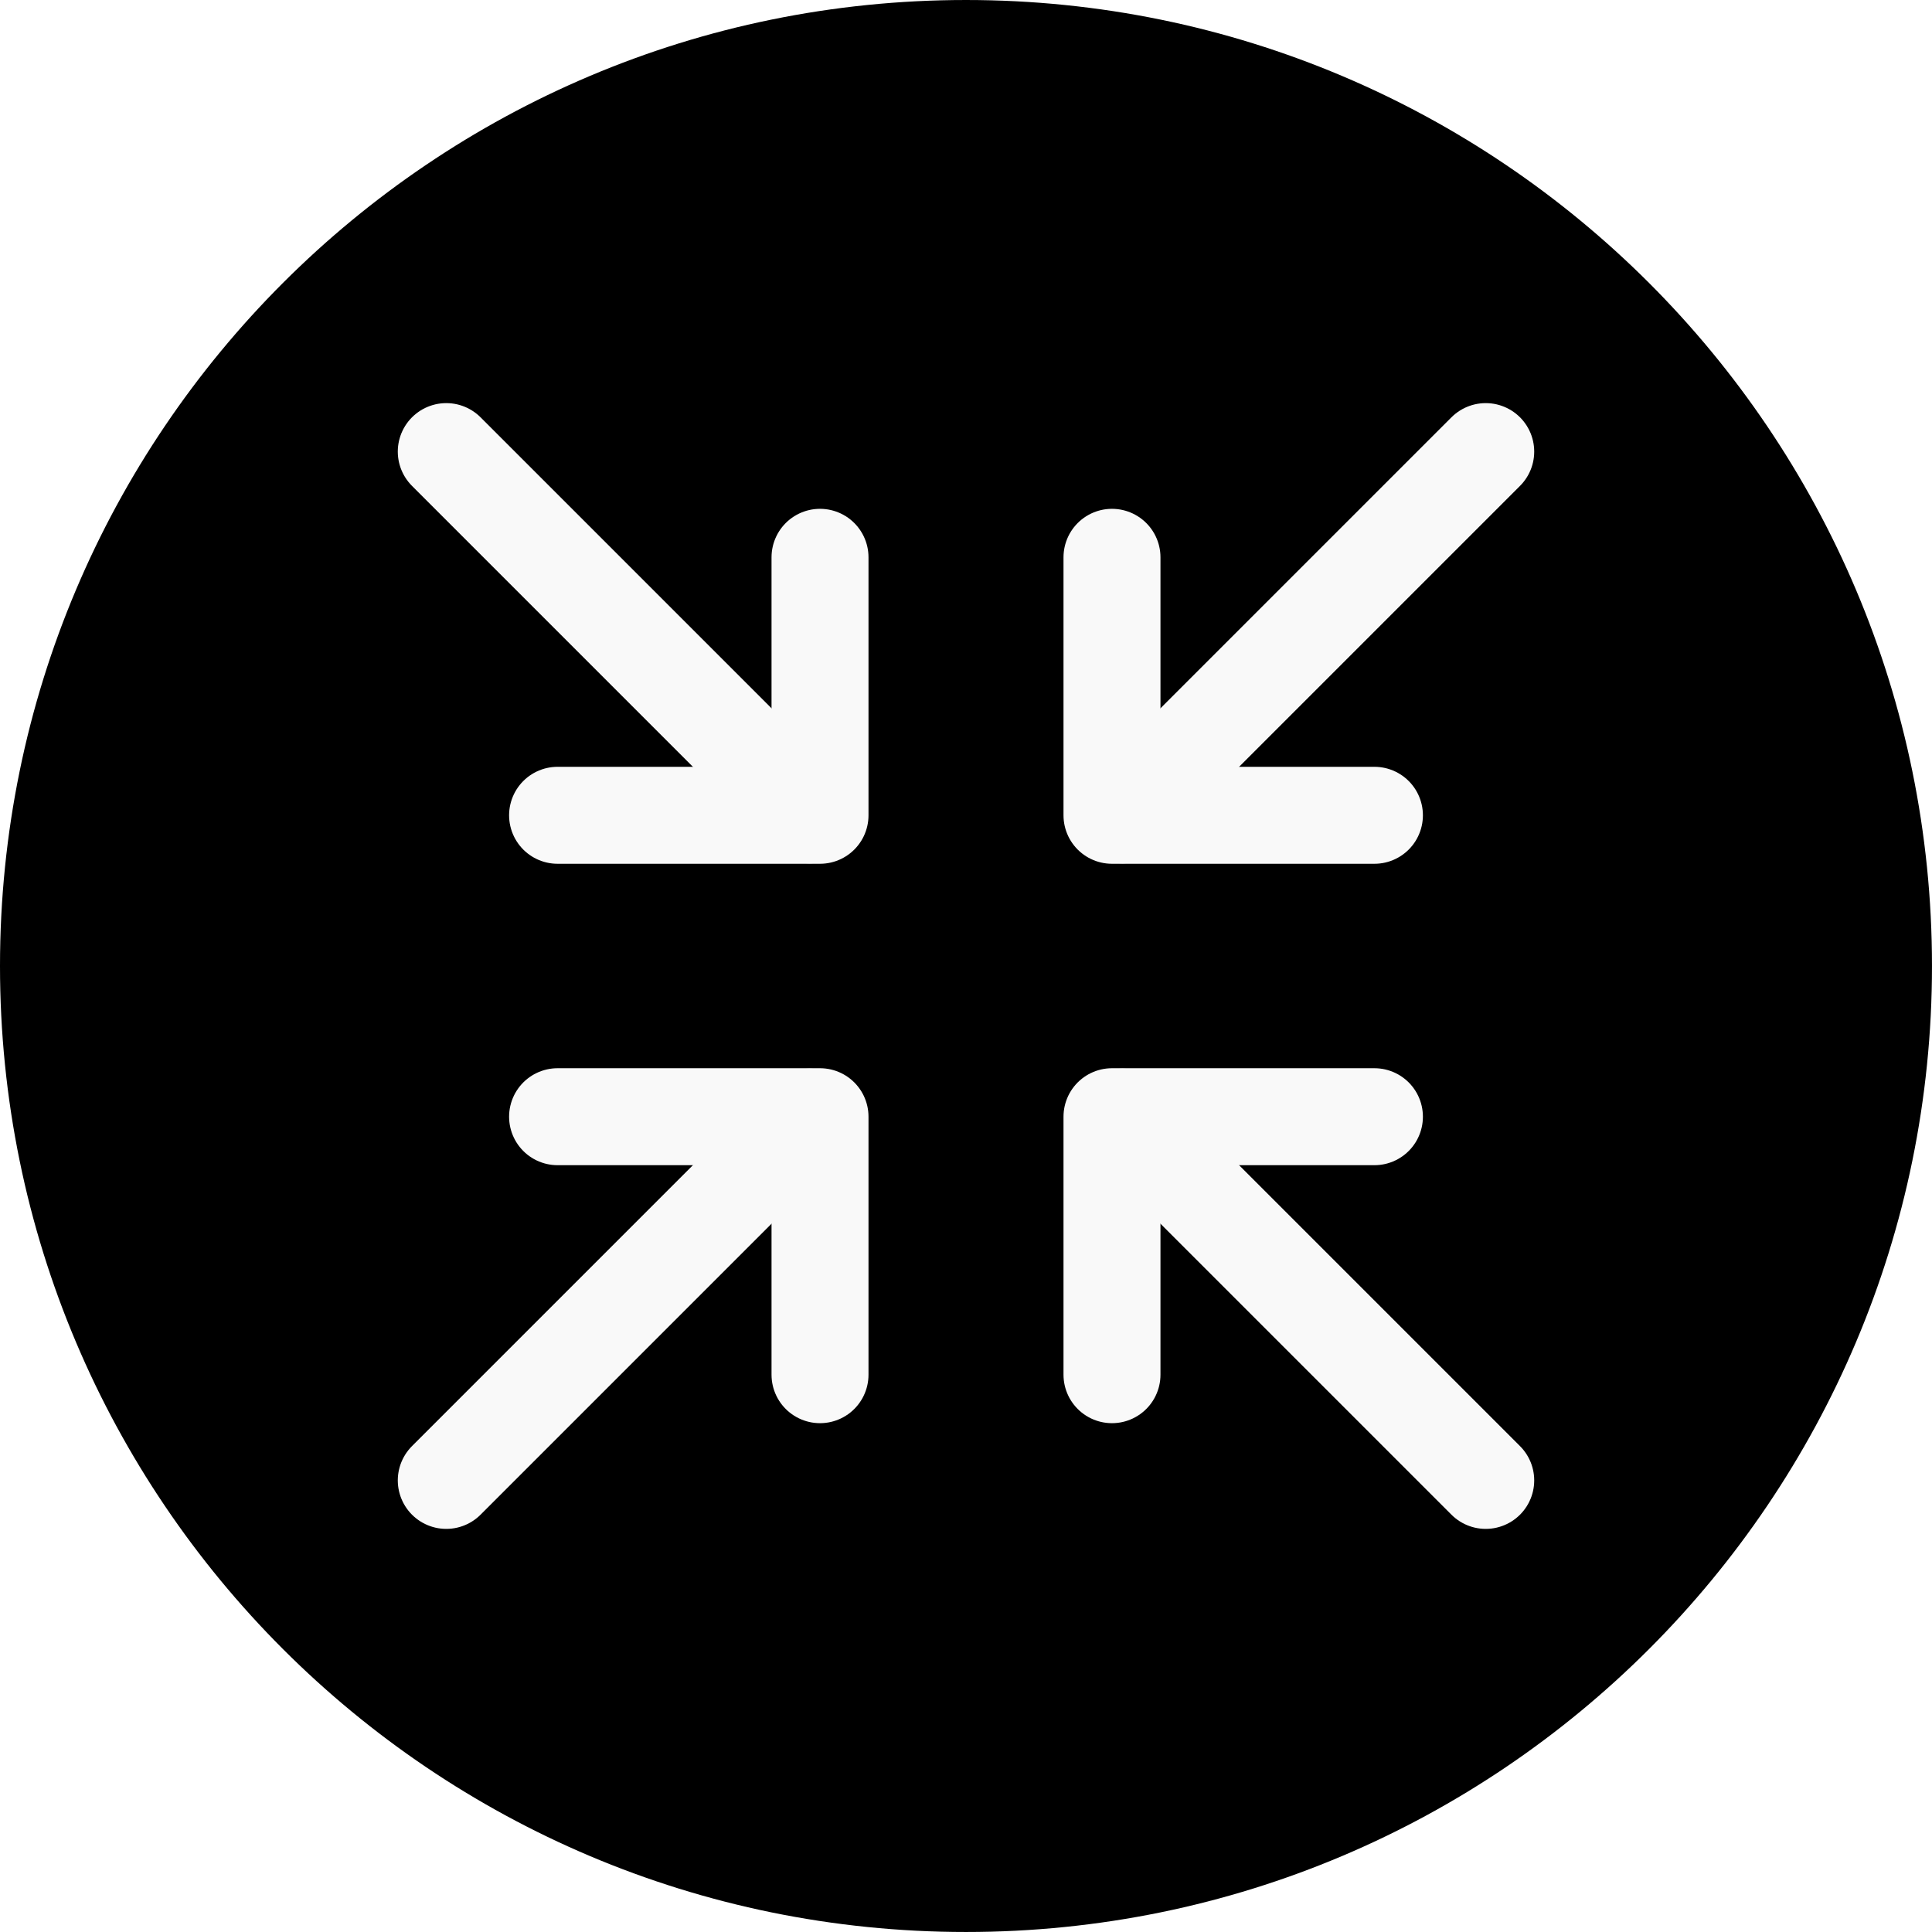
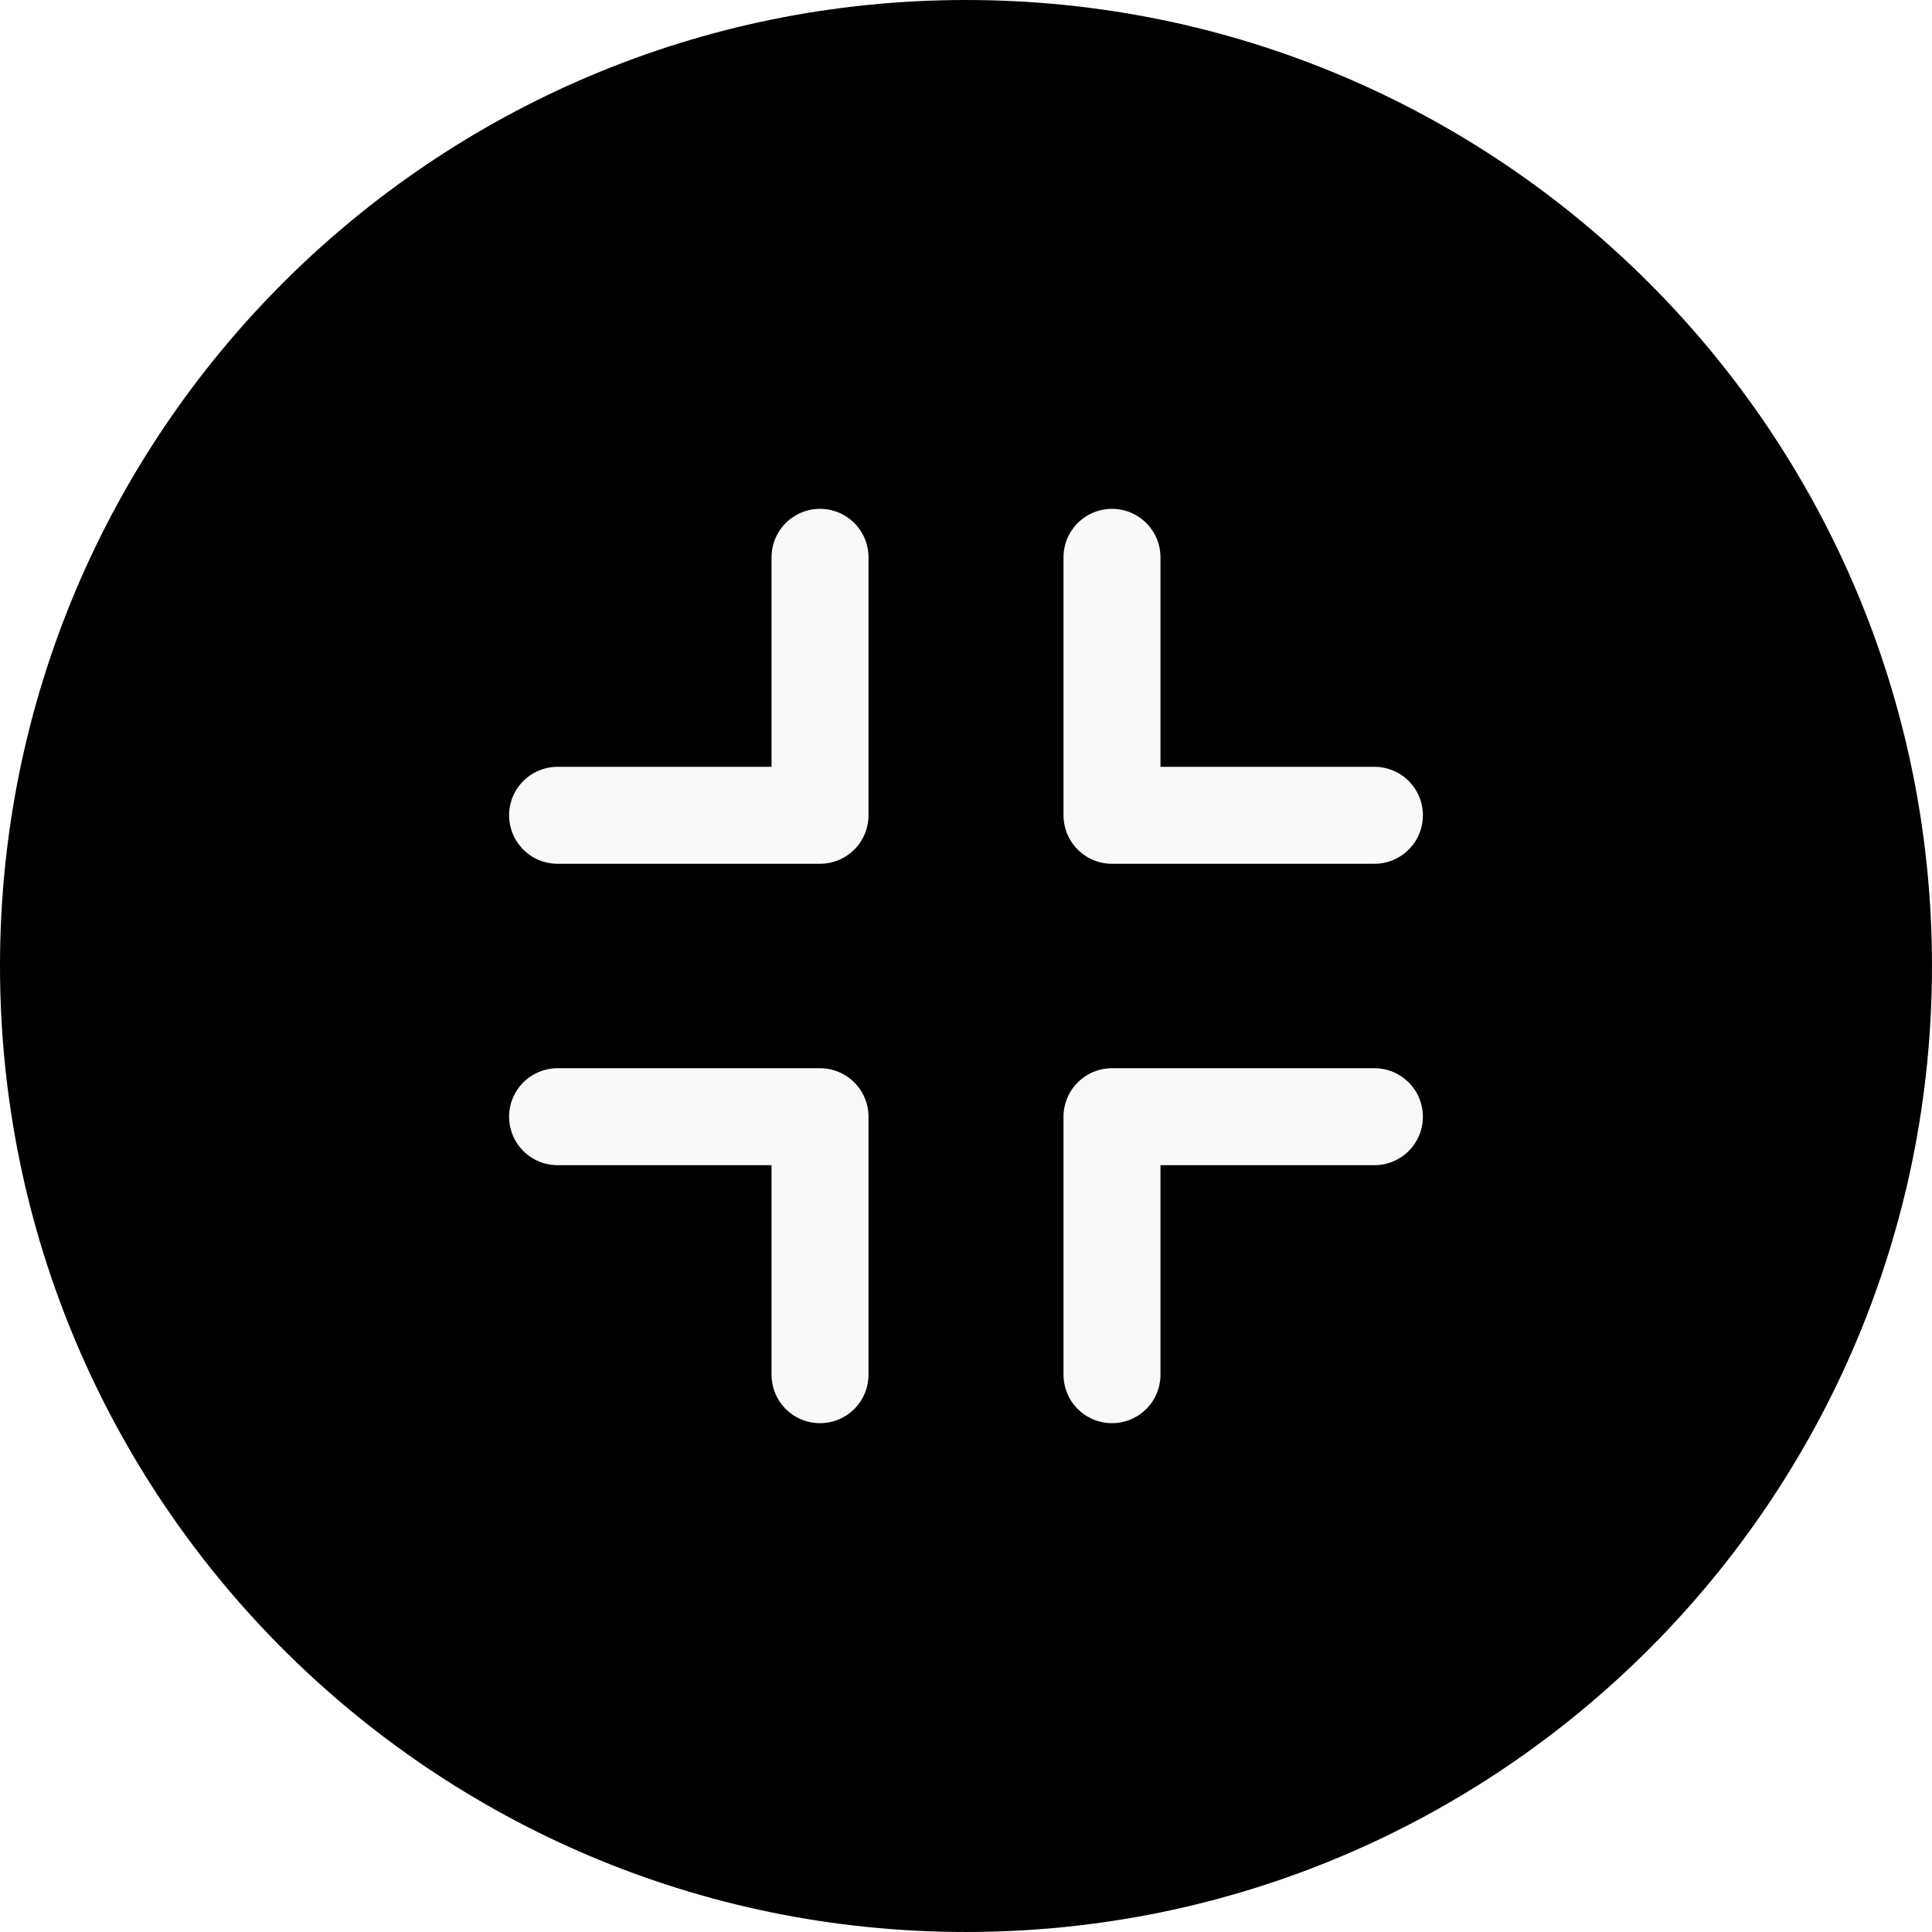
<svg xmlns="http://www.w3.org/2000/svg" width="139.471mm" height="139.471mm" viewBox="0 0 139.471 139.471" version="1.1" id="svg1" xml:space="preserve">
  <defs id="defs1" />
  <g id="layer1" transform="translate(-31.89297,-78.41983)">
    <circle style="fill:#000000;stroke:none;stroke-width:7;stroke-linecap:round;stroke-linejoin:round;stroke-dasharray:none;paint-order:markers stroke fill" id="circle4" cx="101.628" cy="148.155" r="69.735" />
    <g id="g6" transform="translate(53.78328,52.03671)">
-       <path style="fill:#000000;stroke:#f9f9f9;stroke-width:7;stroke-linecap:round;stroke-linejoin:round;stroke-dasharray:none;paint-order:markers stroke fill" d="m 59.139,107.028 26.225,26.225" id="path5" />
      <path style="fill:none;stroke:#f9f9f9;stroke-width:7;stroke-linecap:round;stroke-linejoin:round;stroke-dasharray:none;paint-order:markers stroke fill" d="M 58.384,125.622 V 106.998 H 77.329" id="path6" />
    </g>
    <g id="g8" transform="matrix(-1,0,0,1,149.4736,52.0367)">
-       <path style="fill:#000000;stroke:#f9f9f9;stroke-width:7;stroke-linecap:round;stroke-linejoin:round;stroke-dasharray:none;paint-order:markers stroke fill" d="m 59.139,107.028 26.225,26.225" id="path7" />
      <path style="fill:none;stroke:#f9f9f9;stroke-width:7;stroke-linecap:round;stroke-linejoin:round;stroke-dasharray:none;paint-order:markers stroke fill" d="M 58.384,125.622 V 106.998 H 77.329" id="path8" />
    </g>
    <g id="g10" transform="matrix(1,0,0,-1,53.78327,244.2739)">
-       <path style="fill:#000000;stroke:#f9f9f9;stroke-width:7;stroke-linecap:round;stroke-linejoin:round;stroke-dasharray:none;paint-order:markers stroke fill" d="m 59.139,107.028 26.225,26.225" id="path9" />
      <path style="fill:none;stroke:#f9f9f9;stroke-width:7;stroke-linecap:round;stroke-linejoin:round;stroke-dasharray:none;paint-order:markers stroke fill" d="M 58.384,125.622 V 106.998 H 77.329" id="path10" />
    </g>
    <g id="g12" transform="rotate(180,74.7368,122.1369)">
-       <path style="fill:#000000;stroke:#f9f9f9;stroke-width:7;stroke-linecap:round;stroke-linejoin:round;stroke-dasharray:none;paint-order:markers stroke fill" d="m 59.139,107.028 26.225,26.225" id="path11" />
      <path style="fill:none;stroke:#f9f9f9;stroke-width:7;stroke-linecap:round;stroke-linejoin:round;stroke-dasharray:none;paint-order:markers stroke fill" d="M 58.384,125.622 V 106.998 H 77.329" id="path12" />
    </g>
  </g>
</svg>
